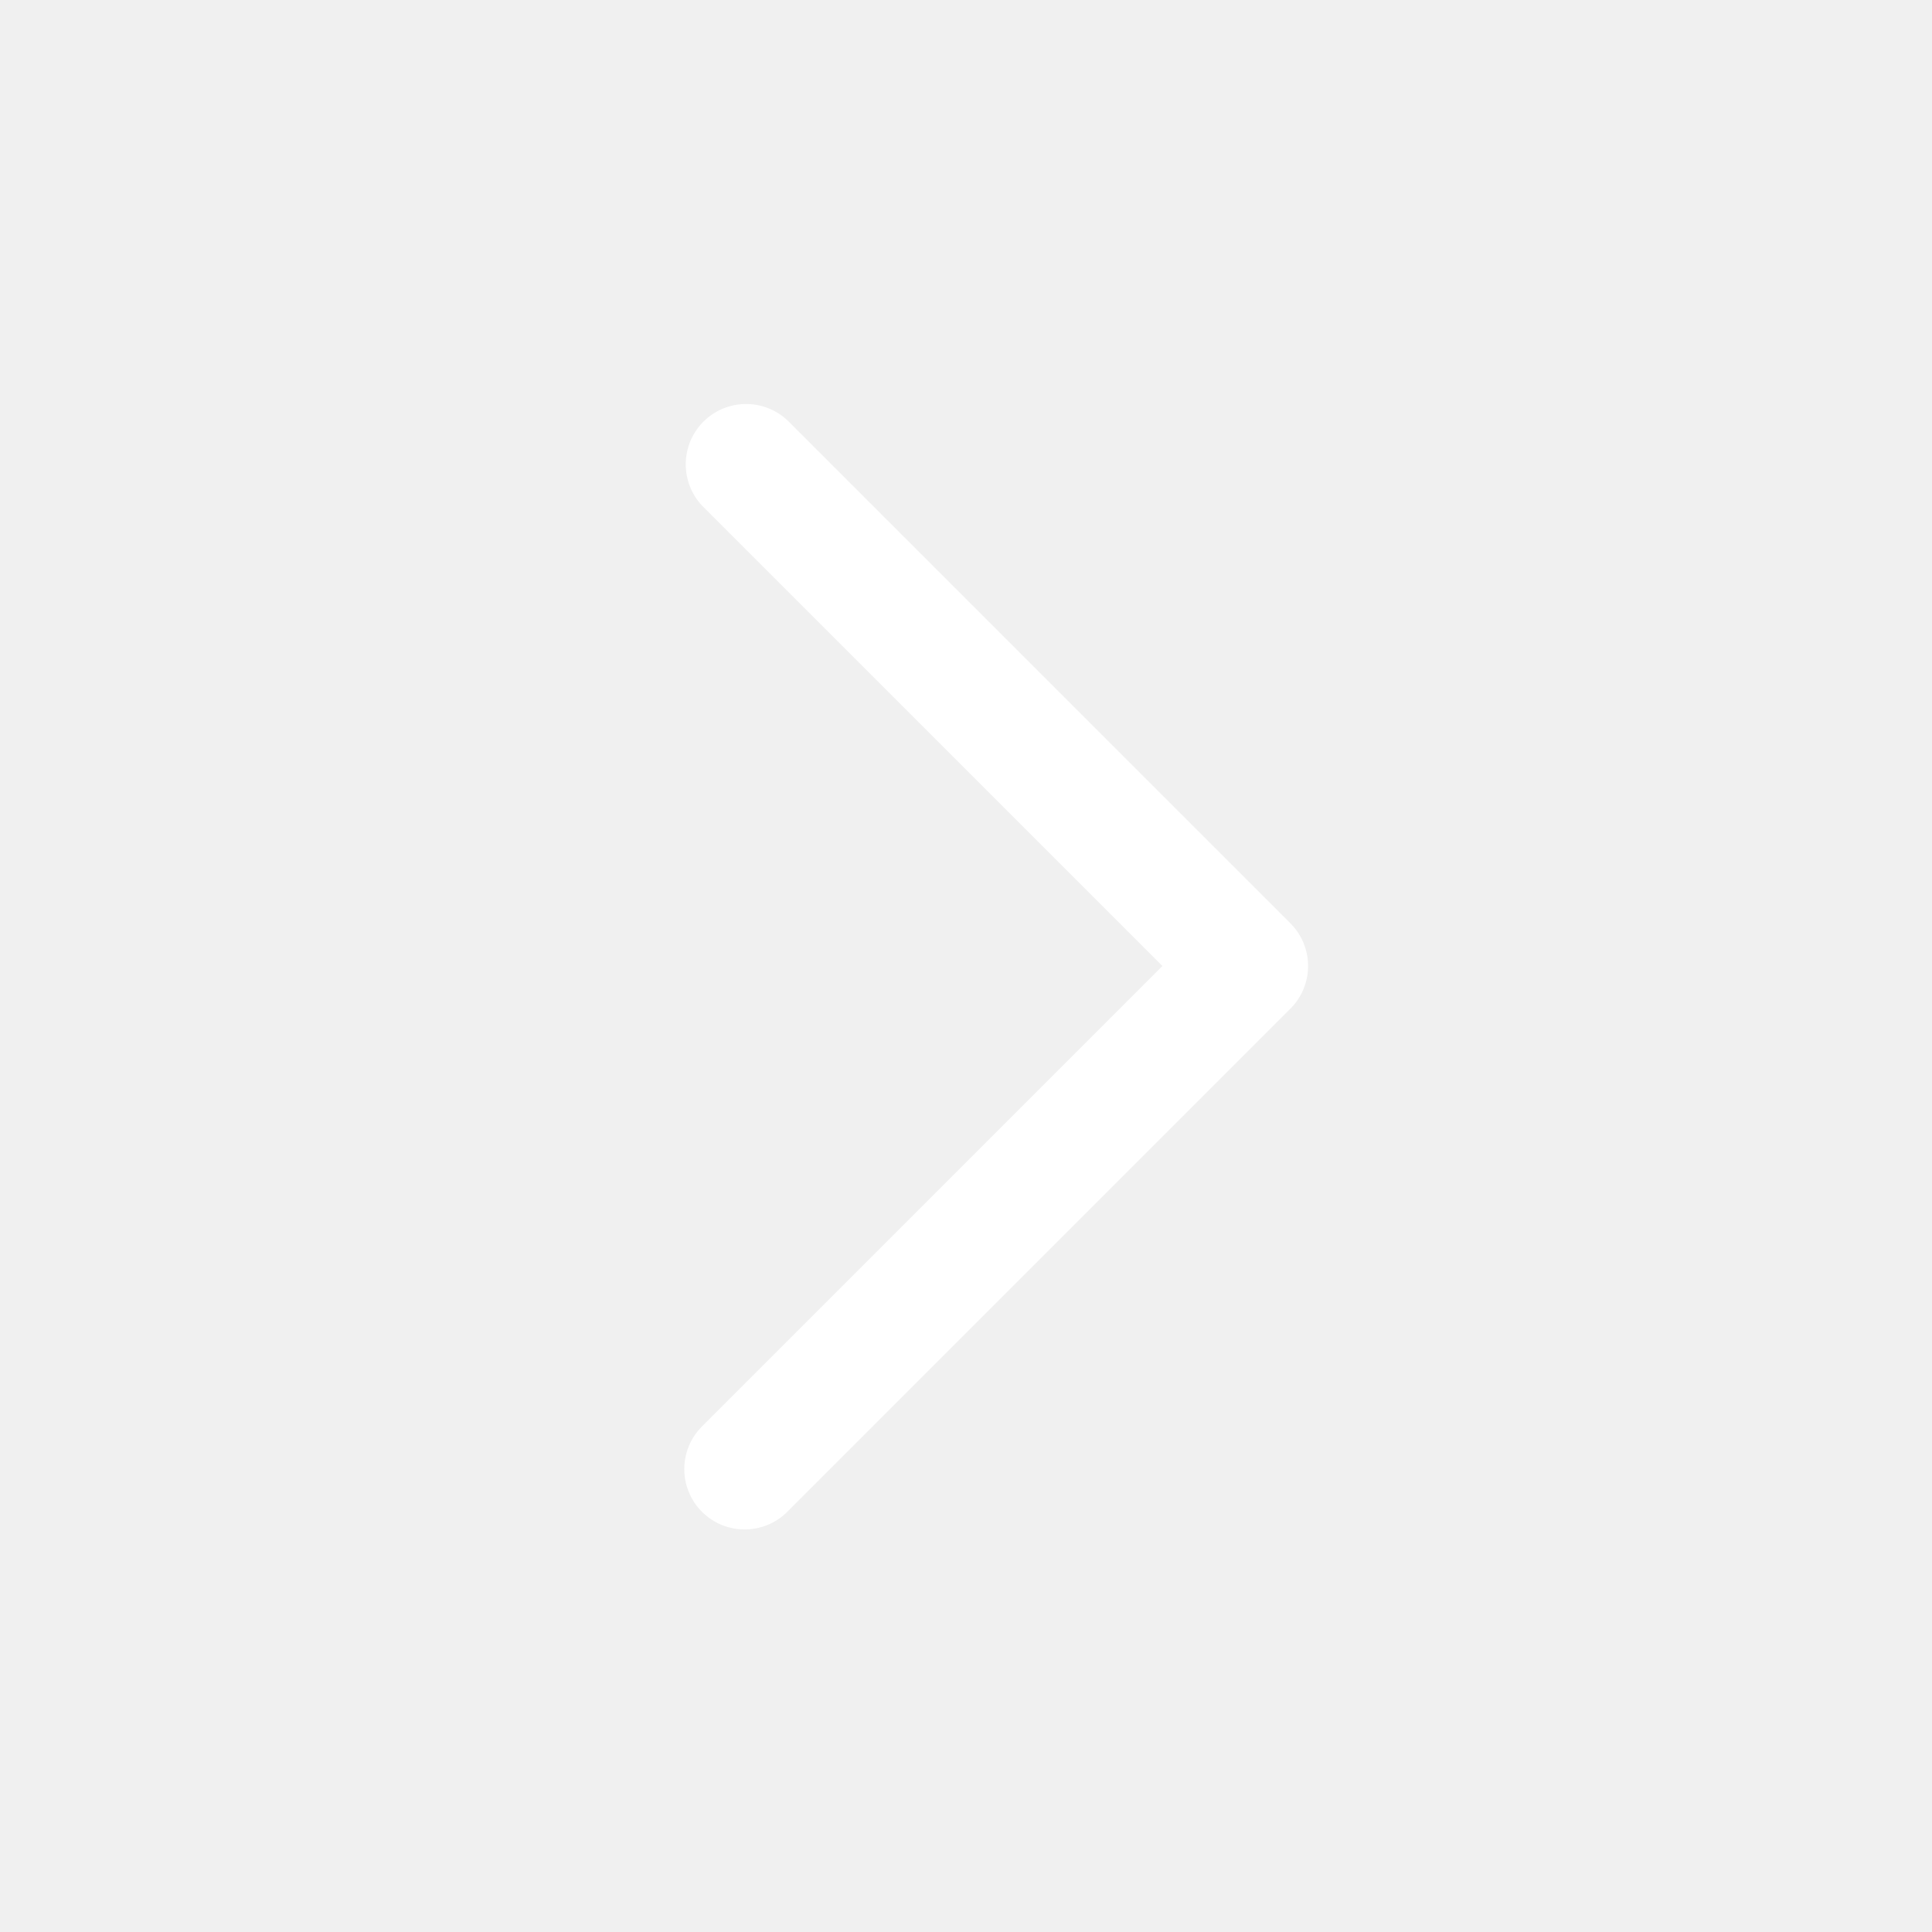
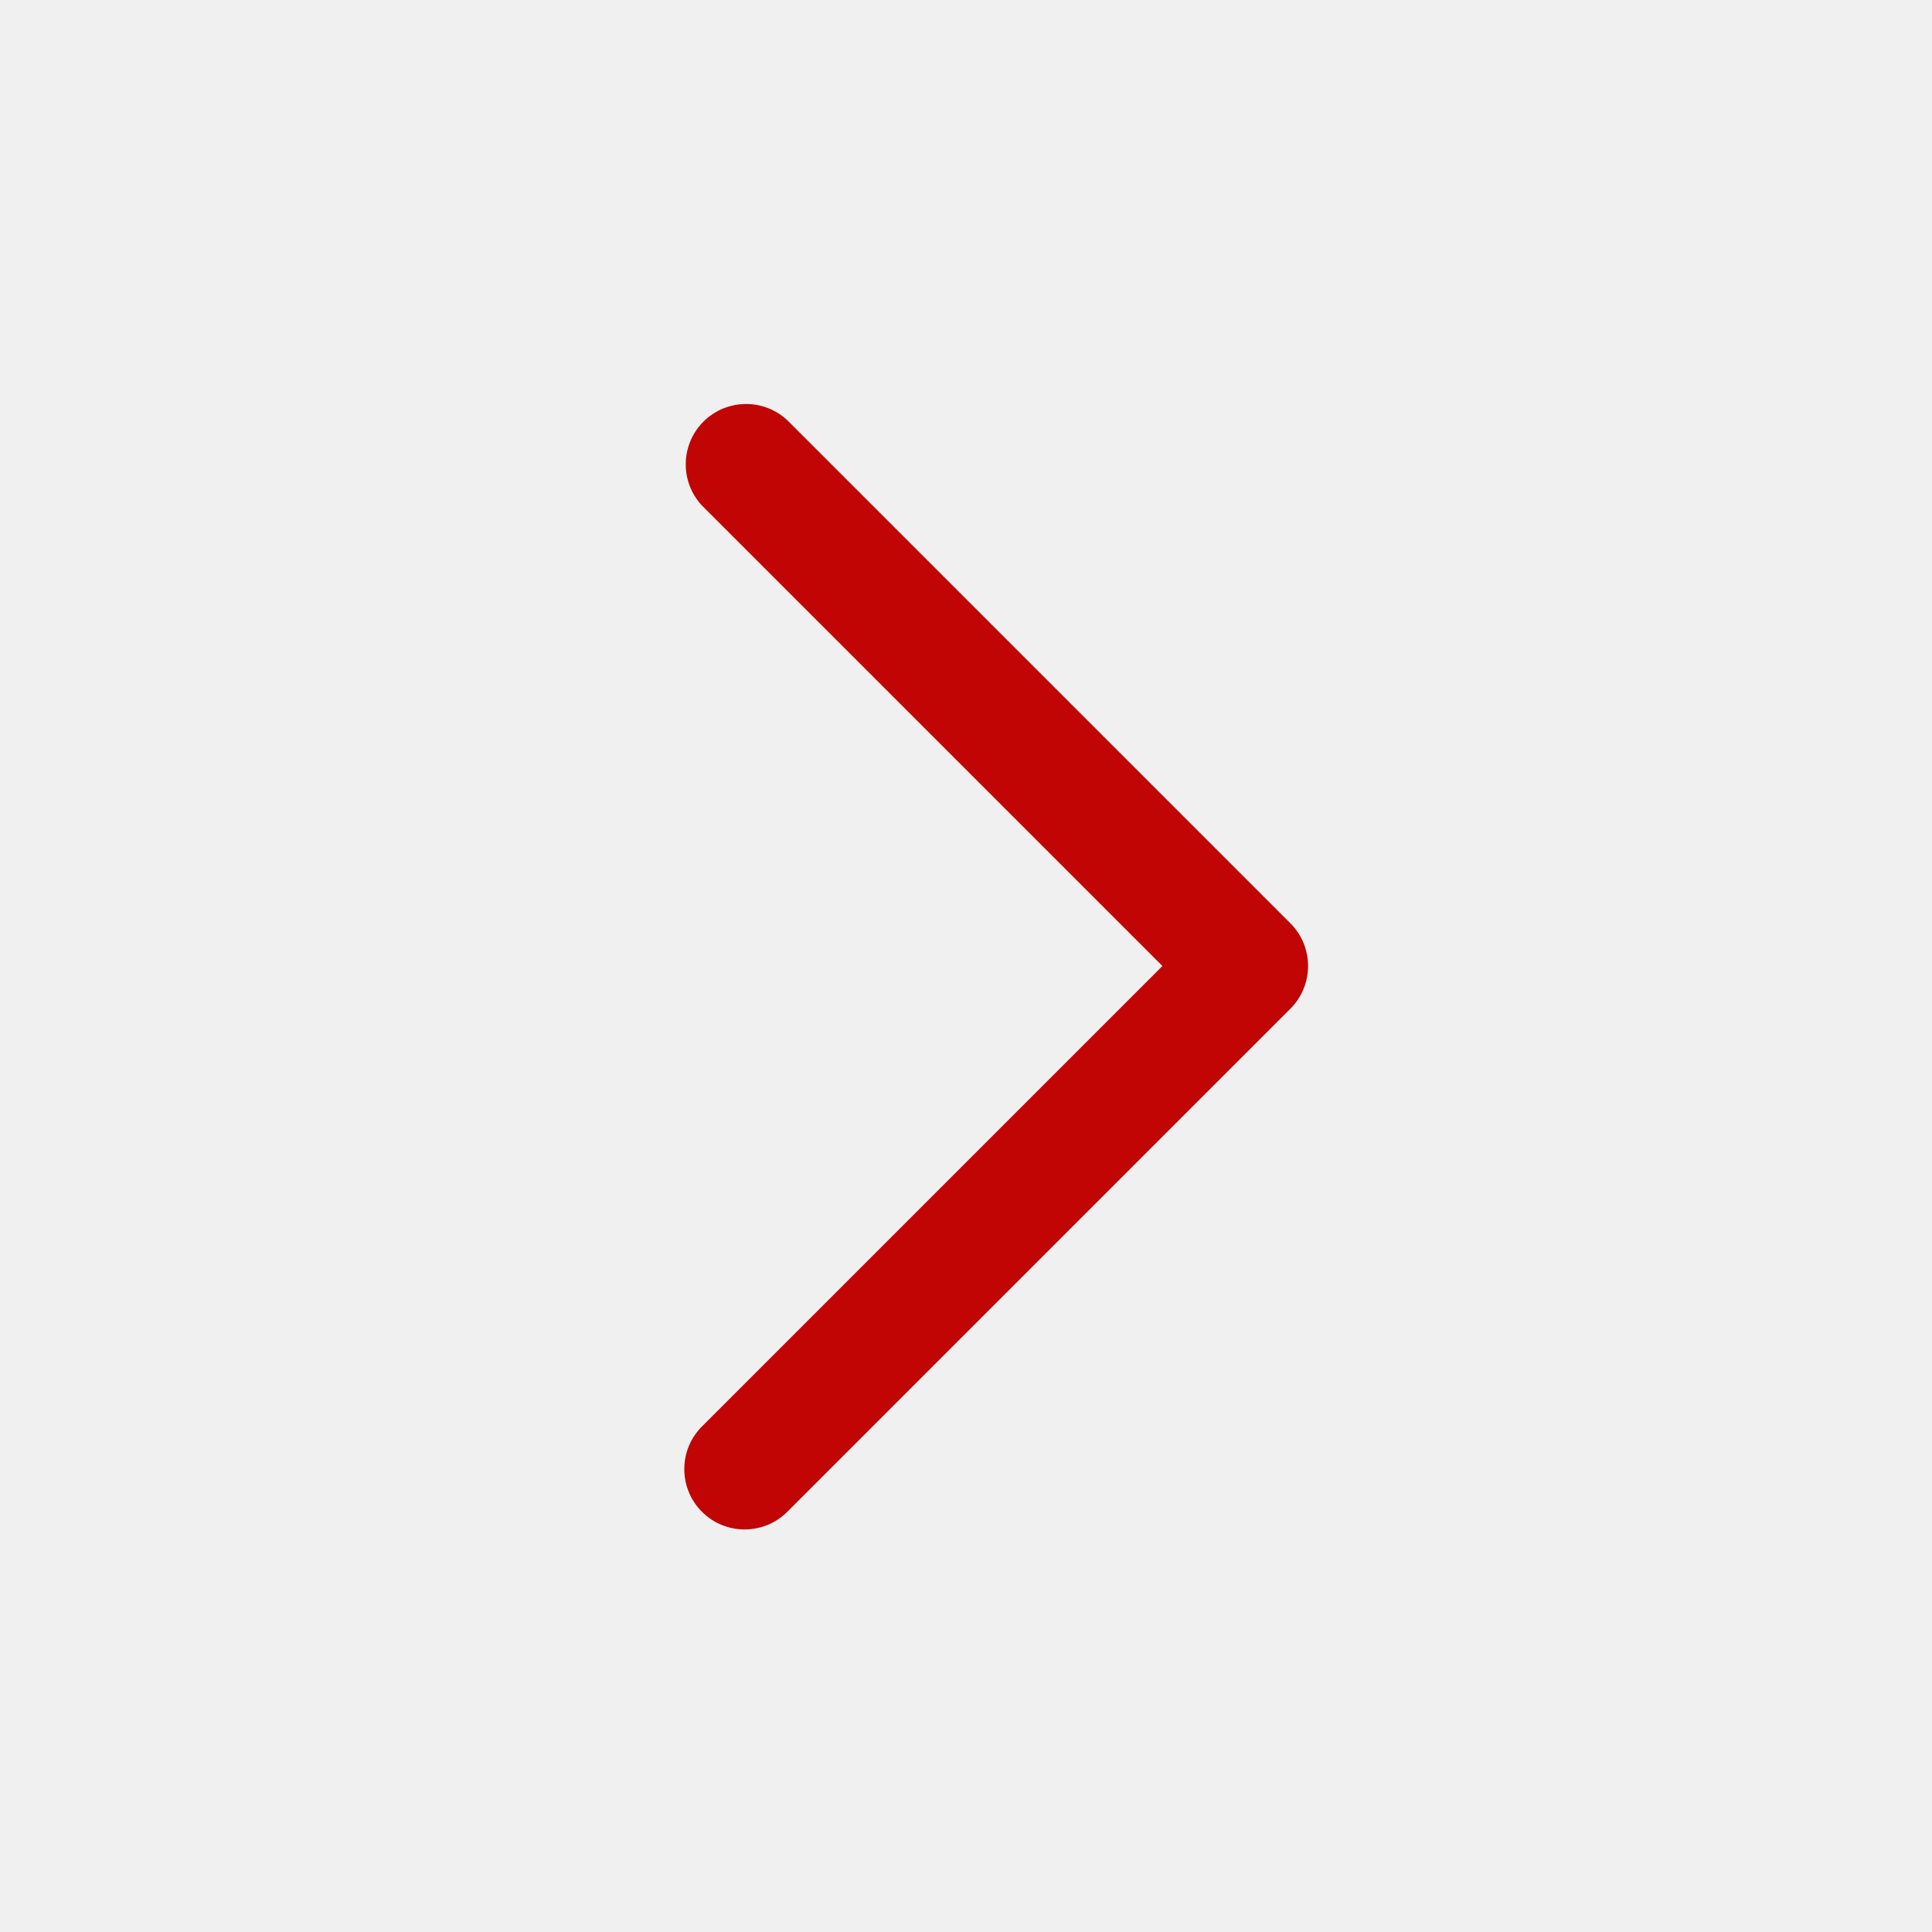
- <svg xmlns="http://www.w3.org/2000/svg" width="24" height="24" viewBox="0 0 24 24" fill="white">
+ <svg xmlns="http://www.w3.org/2000/svg" width="24" height="24" viewBox="0 0 24 24" fill="#c10404ff">
  <path d="M8.72 18.78a.75.75 0 0 1 0-1.06L14.44 12 8.72 6.28a.751.751 0 0 1 .018-1.042.751.751 0 0 1 1.042-.018l6.25 6.25a.75.75 0 0 1 0 1.06l-6.25 6.25a.75.75 0 0 1-1.06 0Z" />
</svg>
